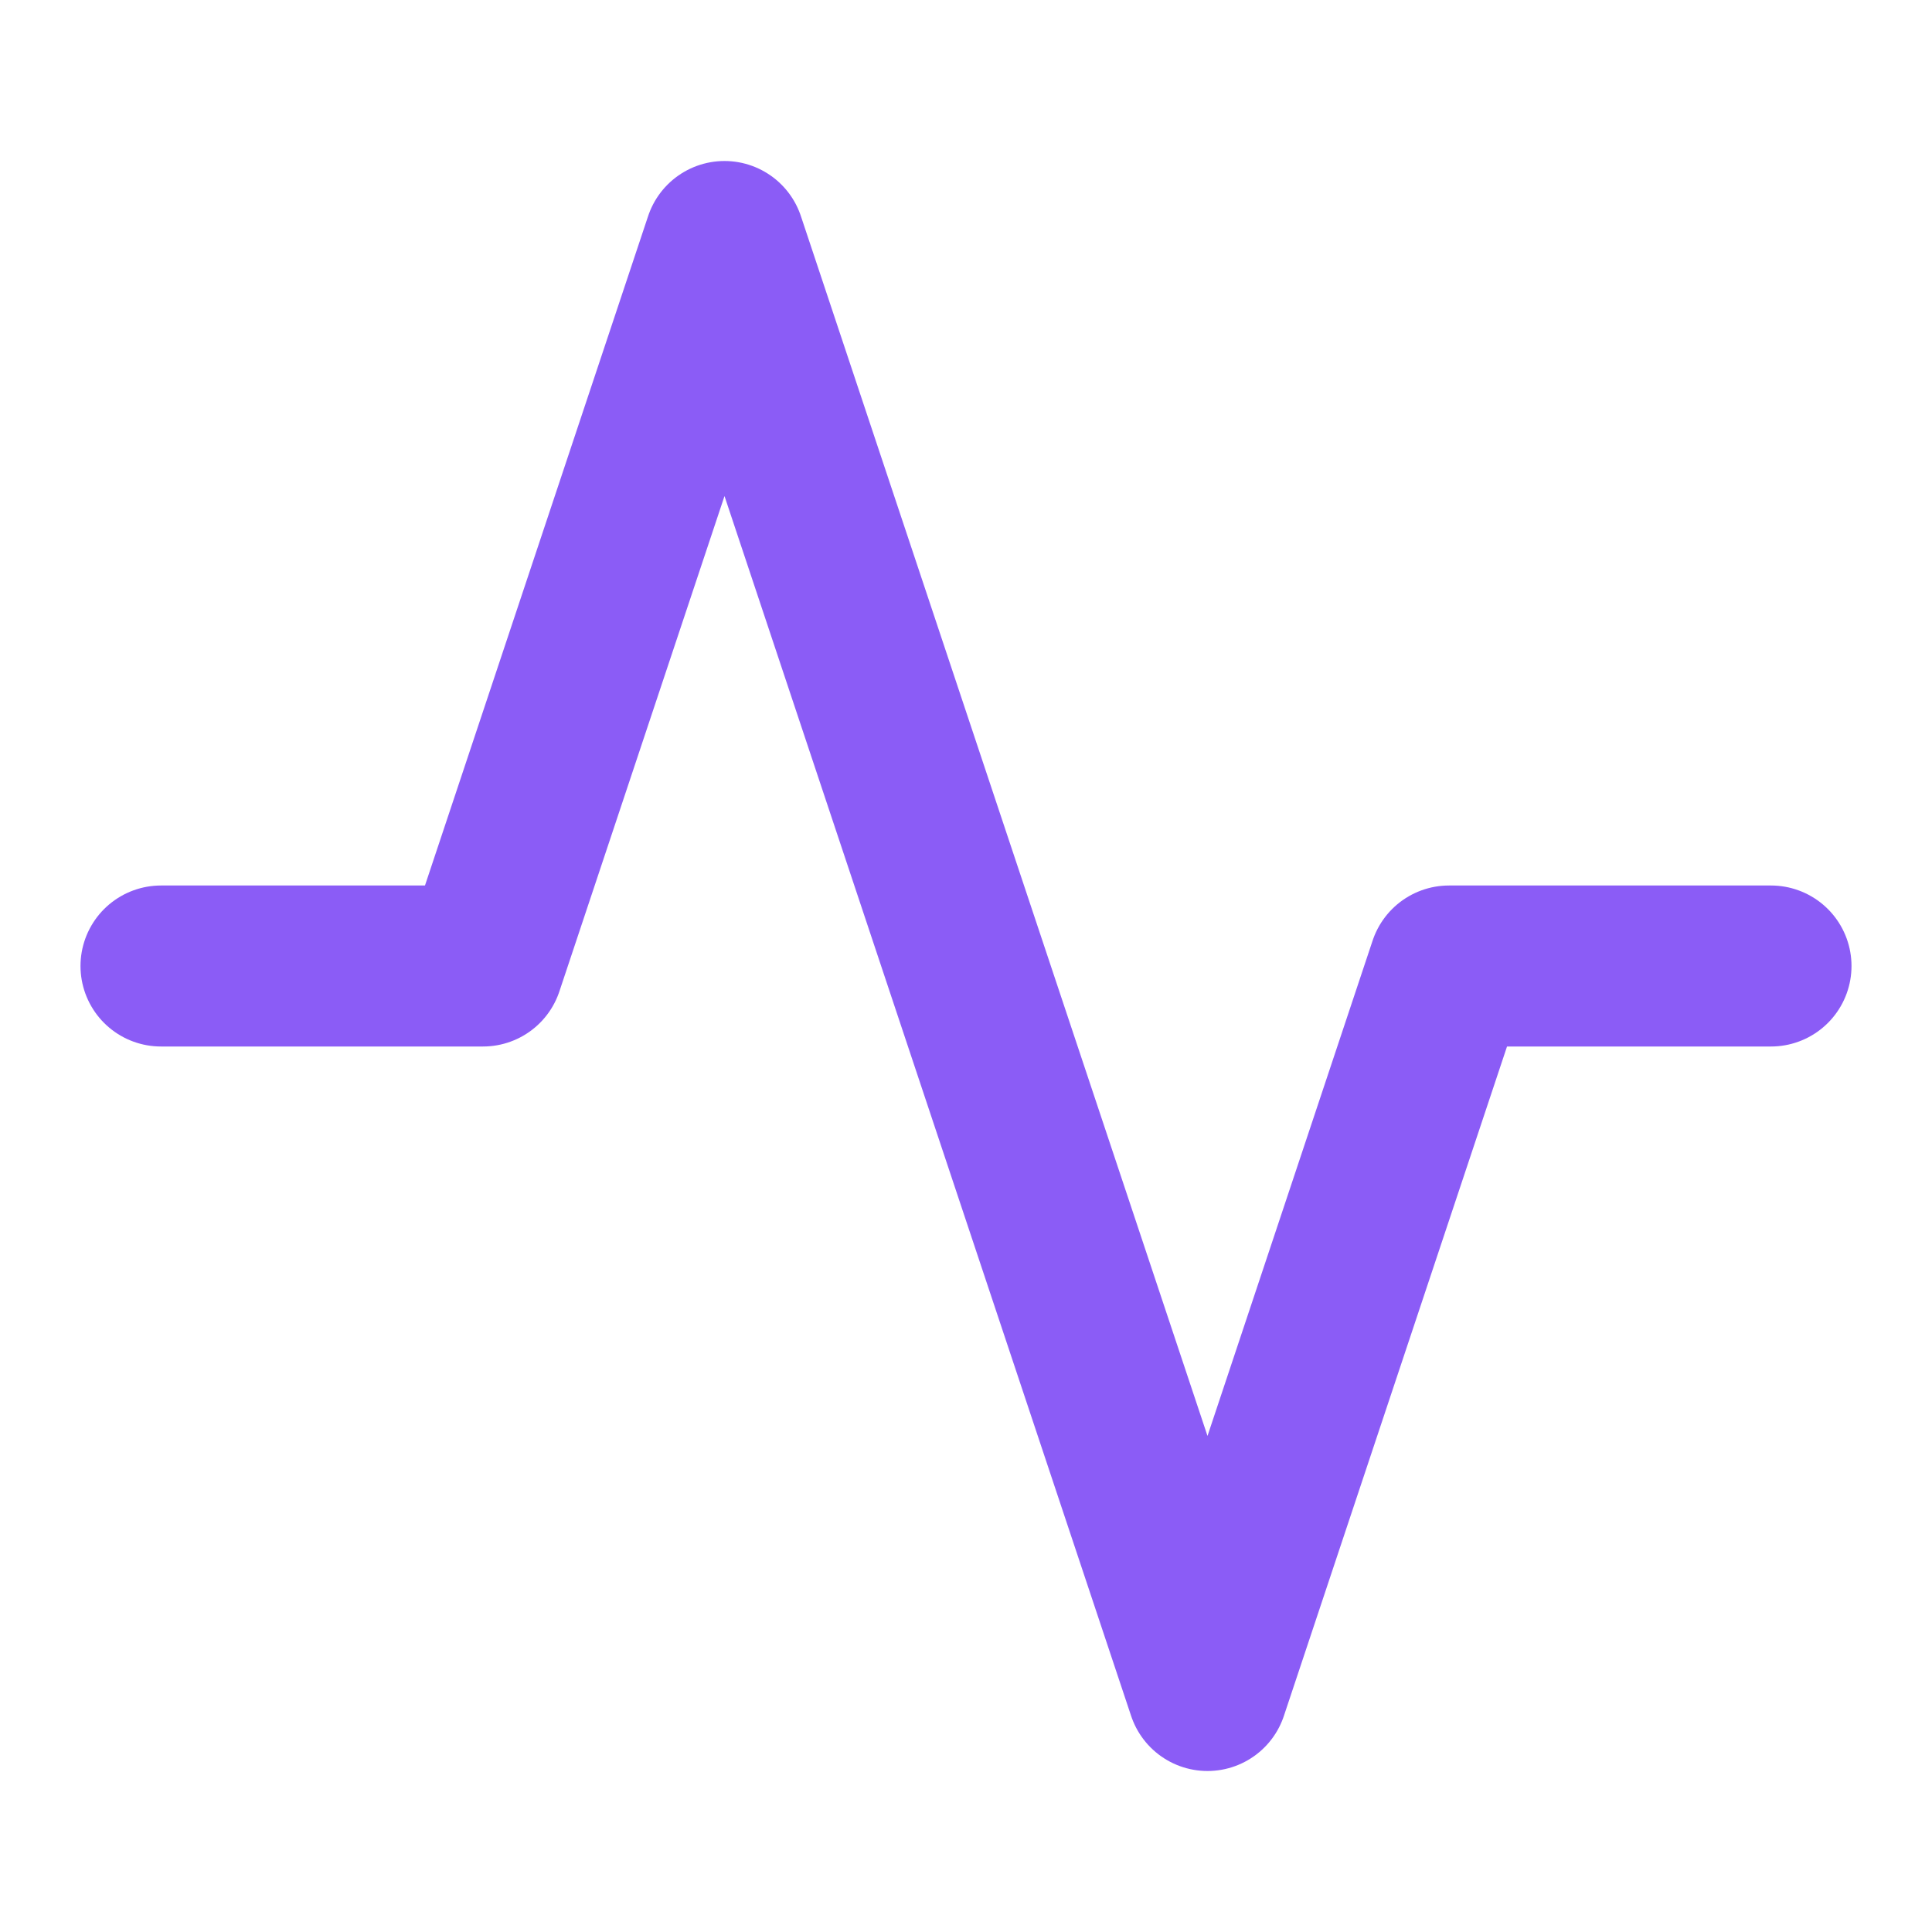
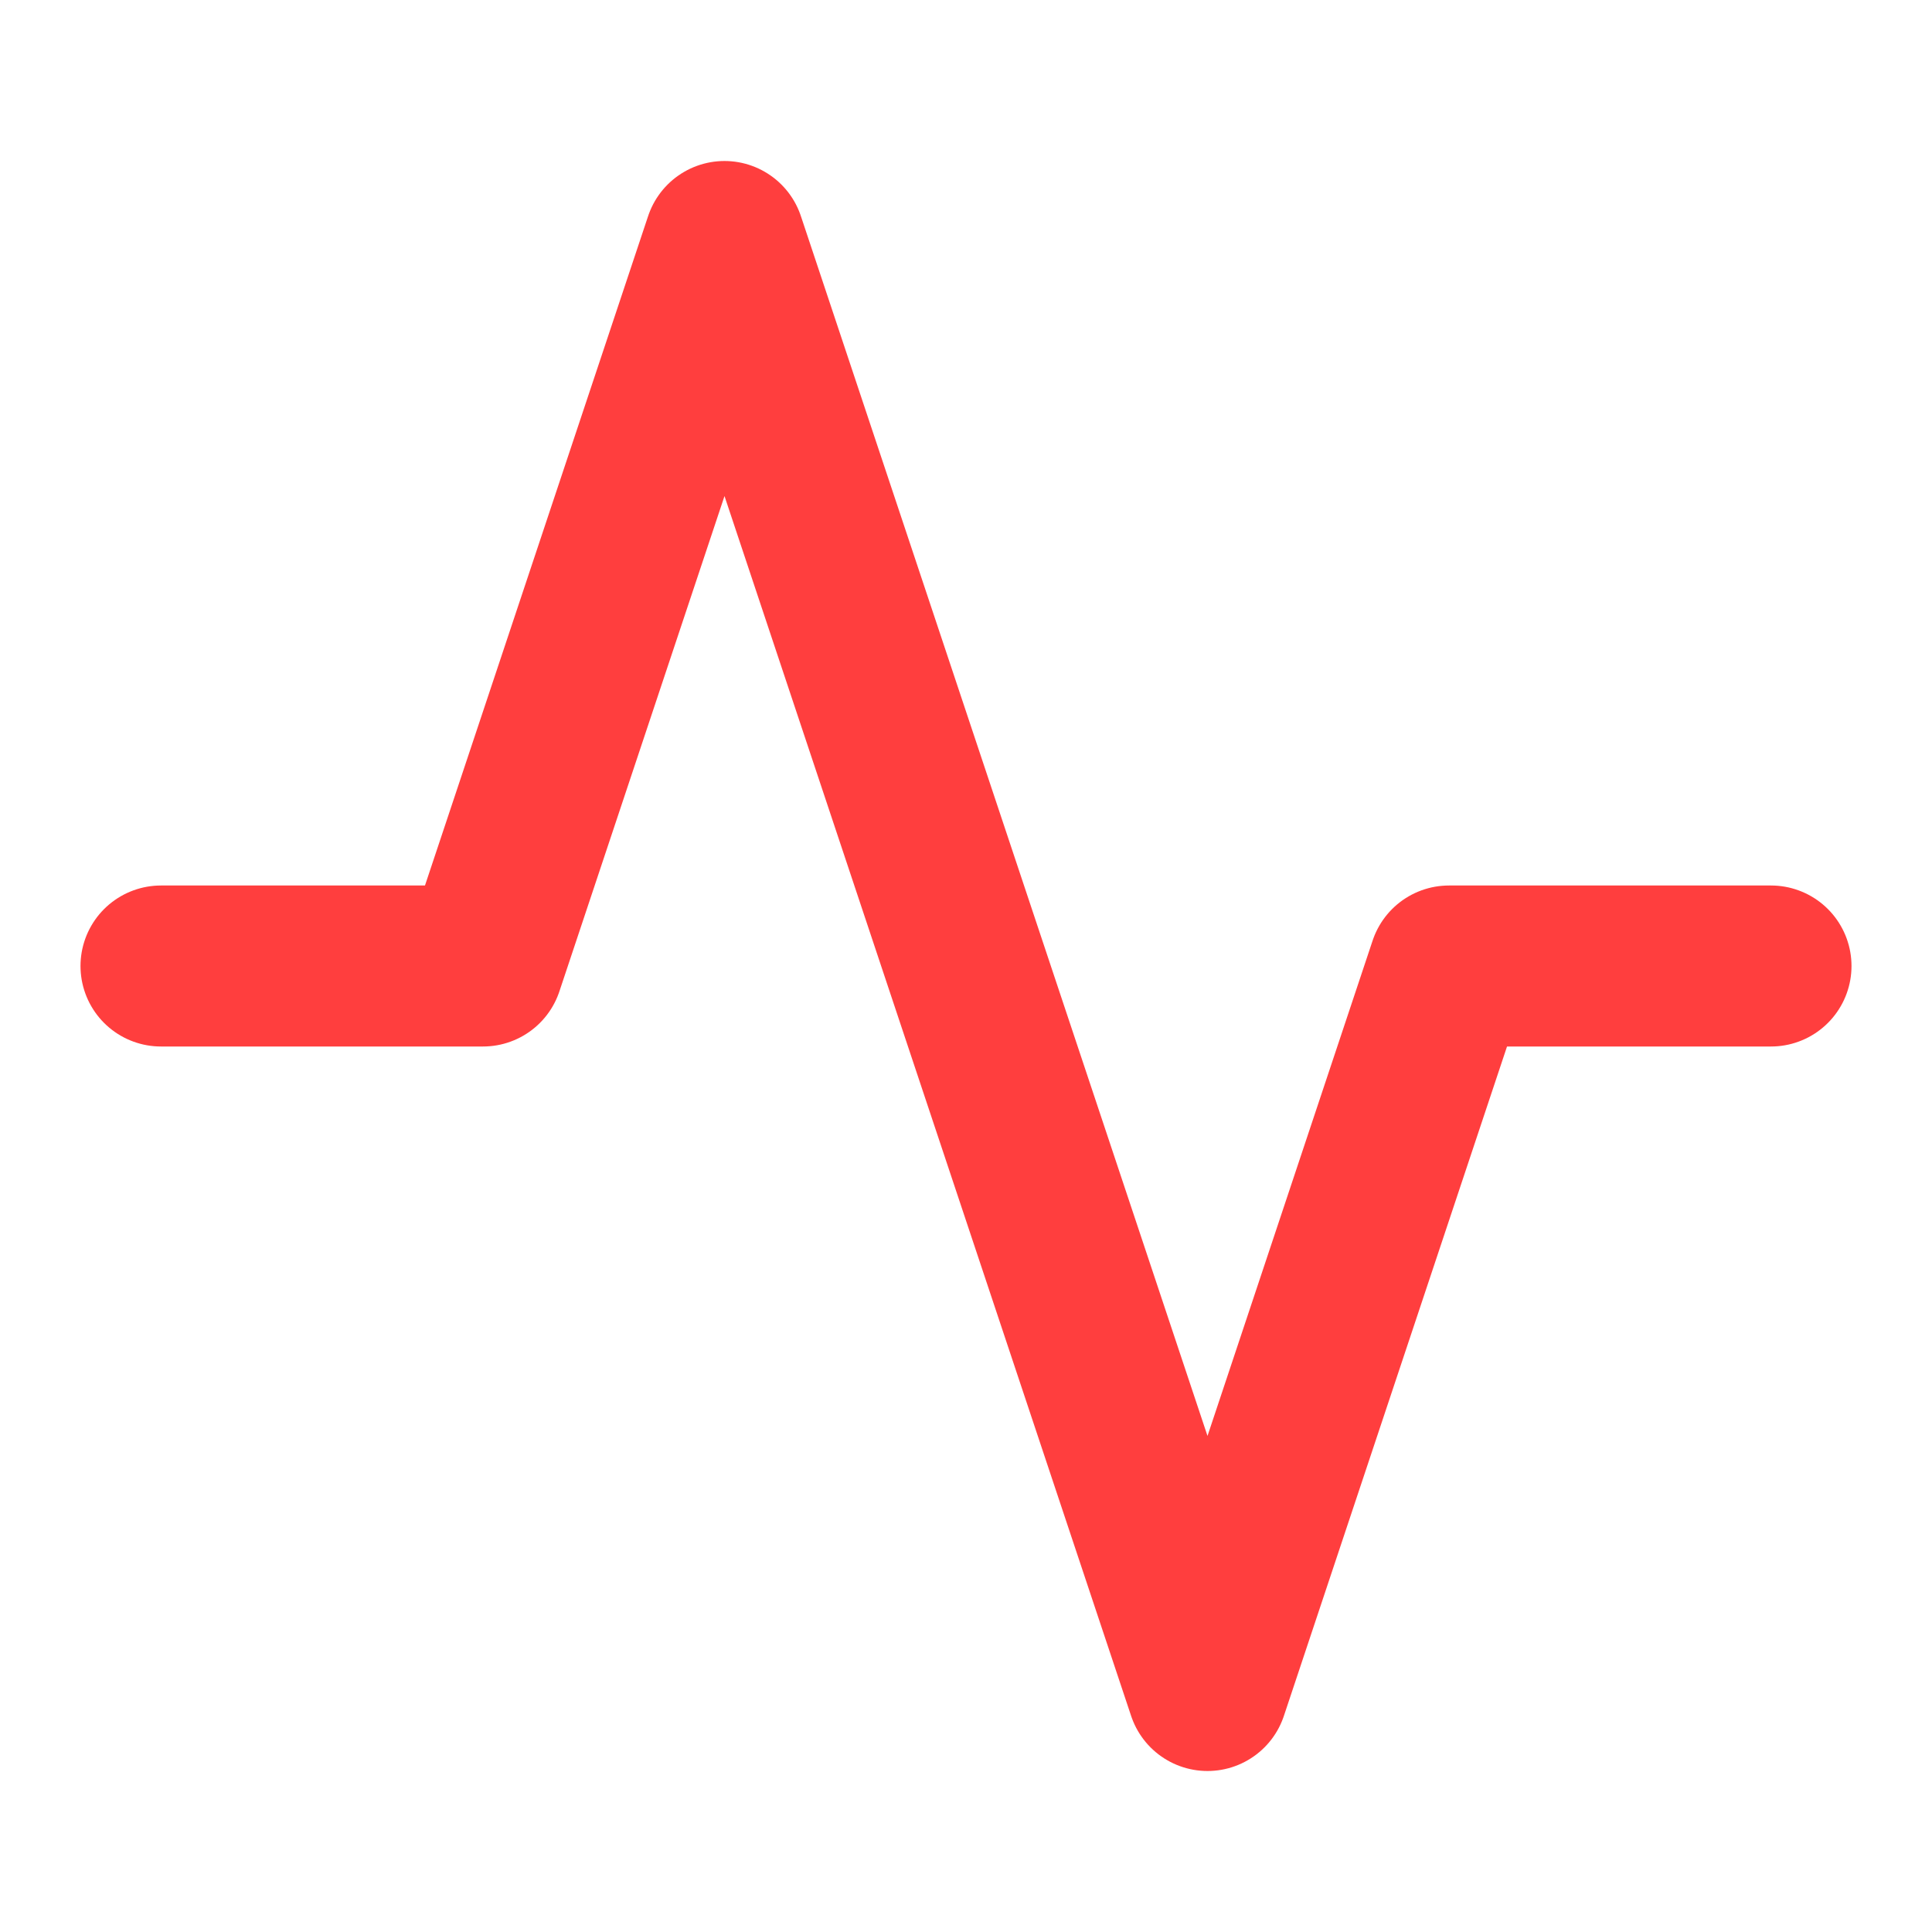
- <svg xmlns="http://www.w3.org/2000/svg" width="32" height="32" viewBox="0 0 24 24" fill="none" stroke="#8b5cf6" stroke-width="2" stroke-linecap="round" stroke-linejoin="round">
+ <svg xmlns="http://www.w3.org/2000/svg" width="32" height="32" viewBox="0 0 24 24" fill="none" stroke="#ff3e3e" stroke-width="2" stroke-linecap="round" stroke-linejoin="round">
  <path d="M22 12h-4l-3 9L9 3l-3 9H2" />
</svg>
